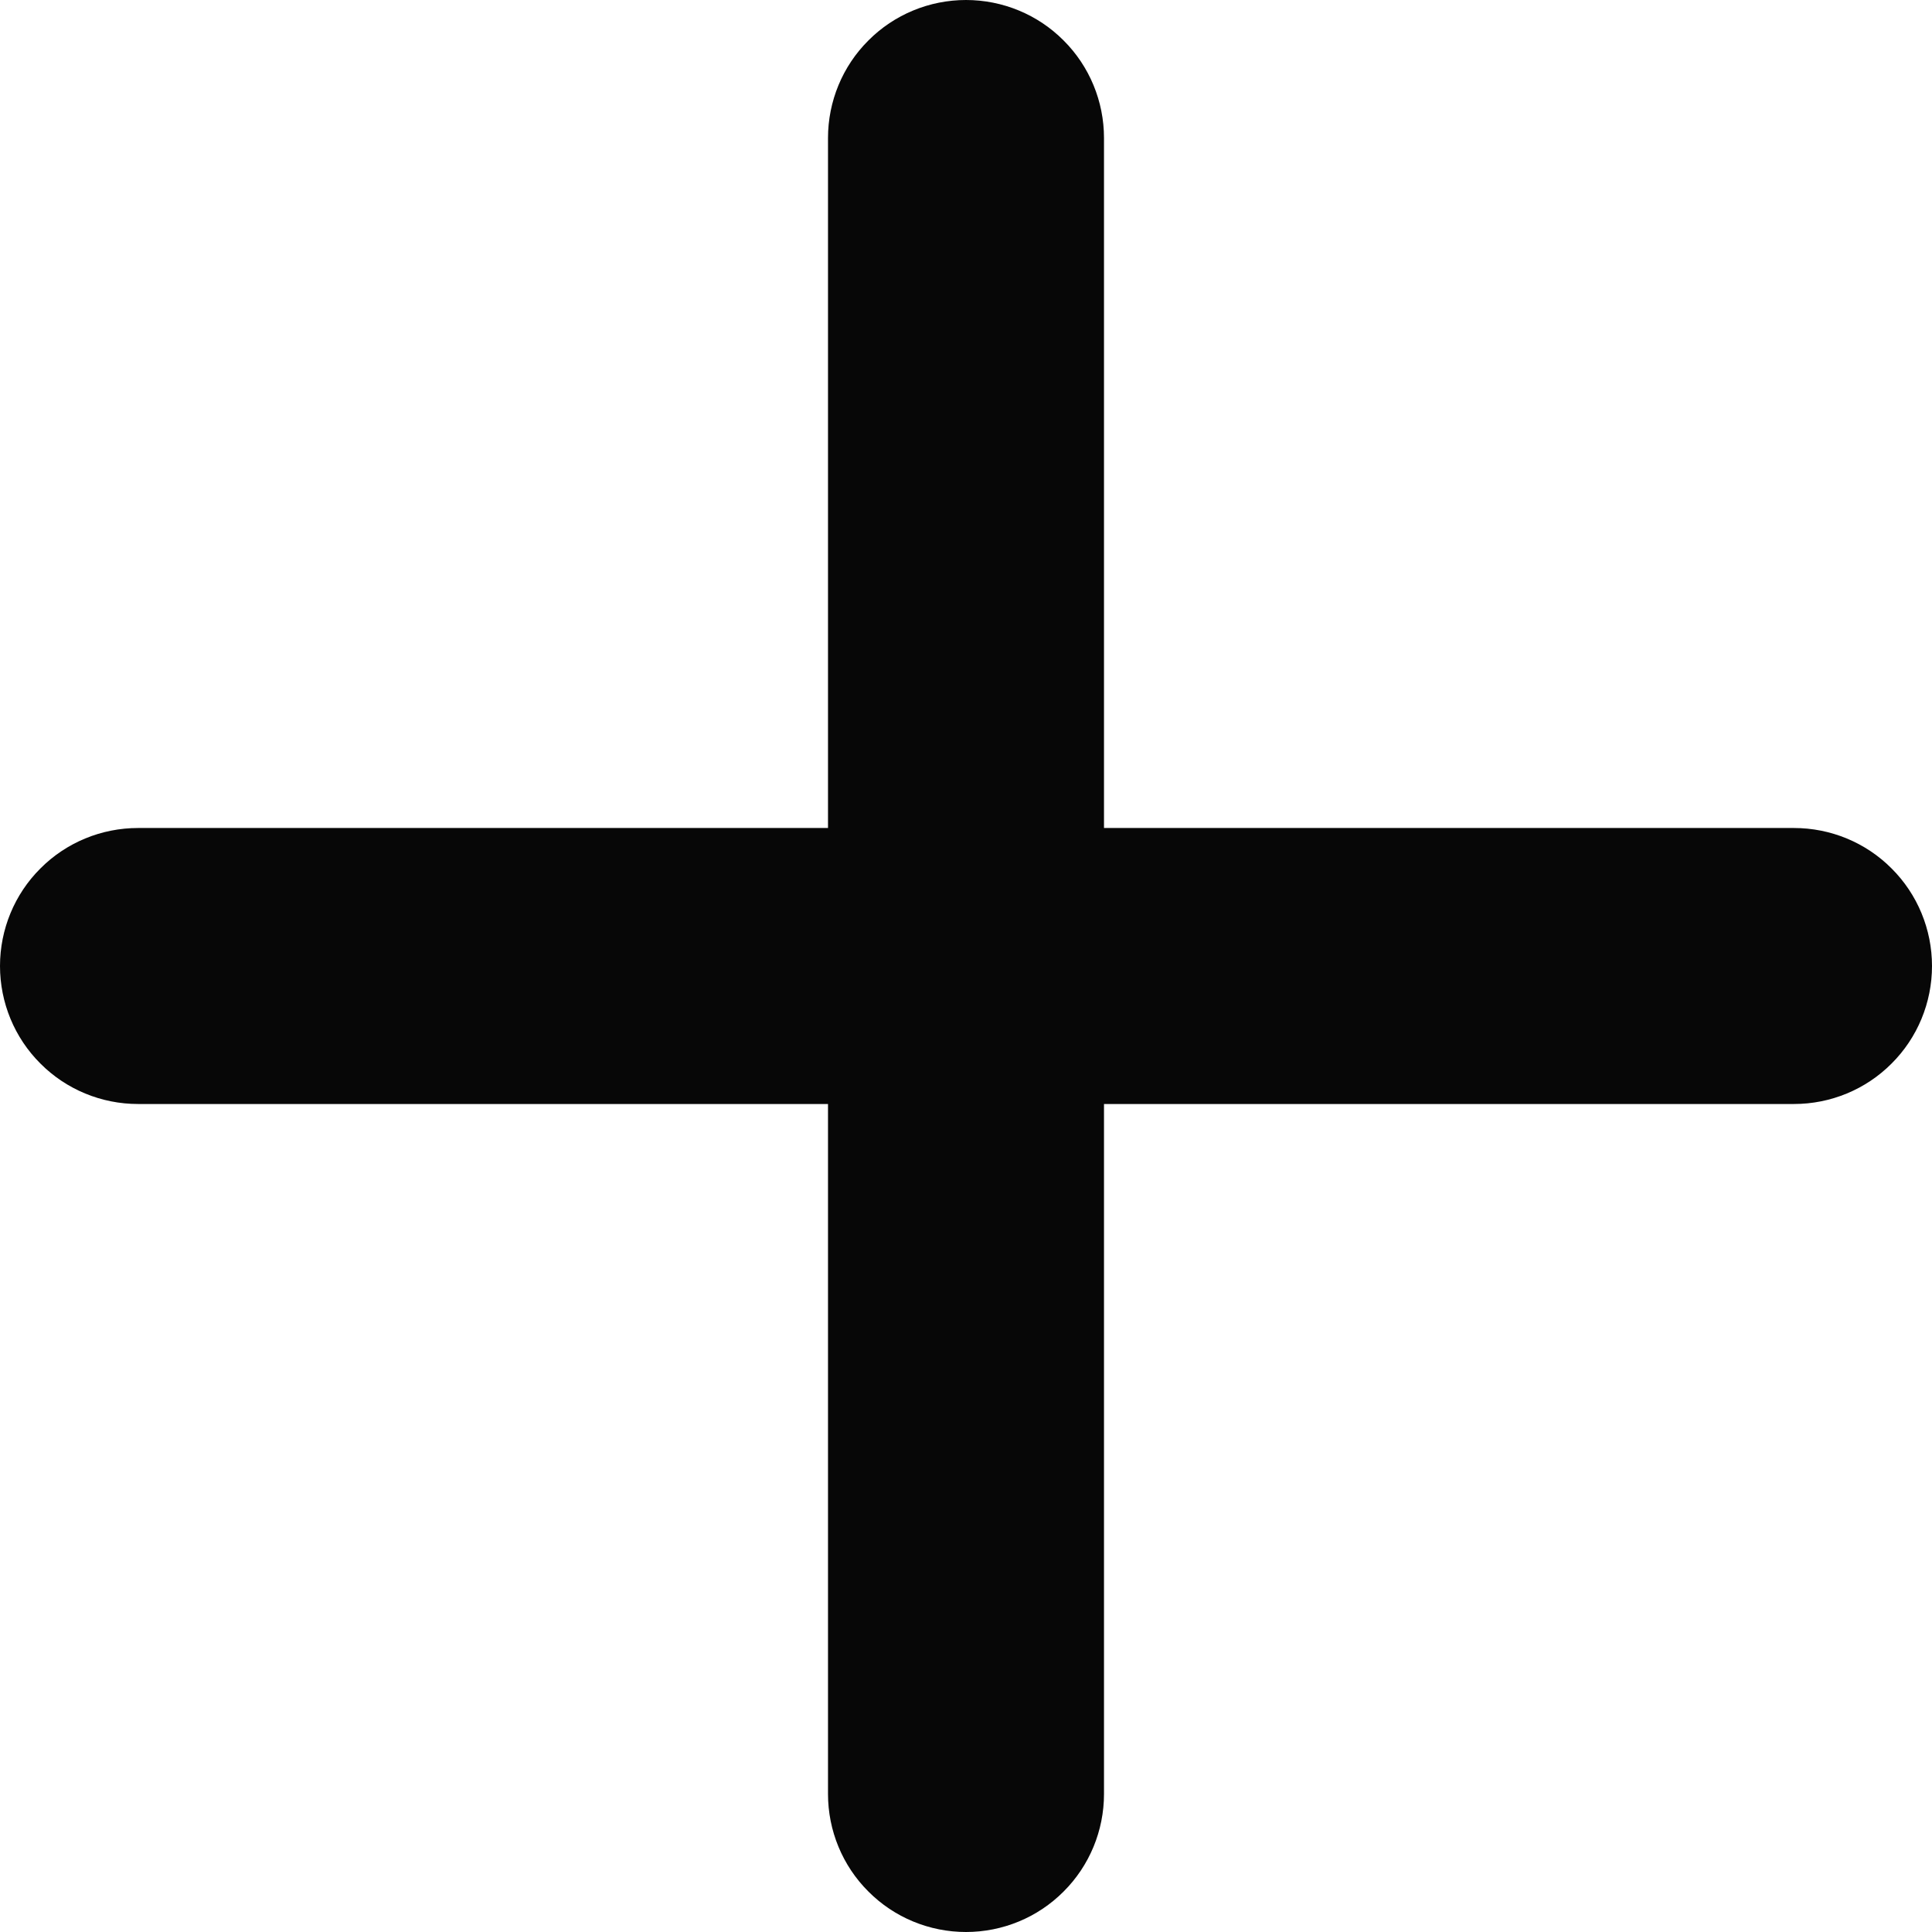
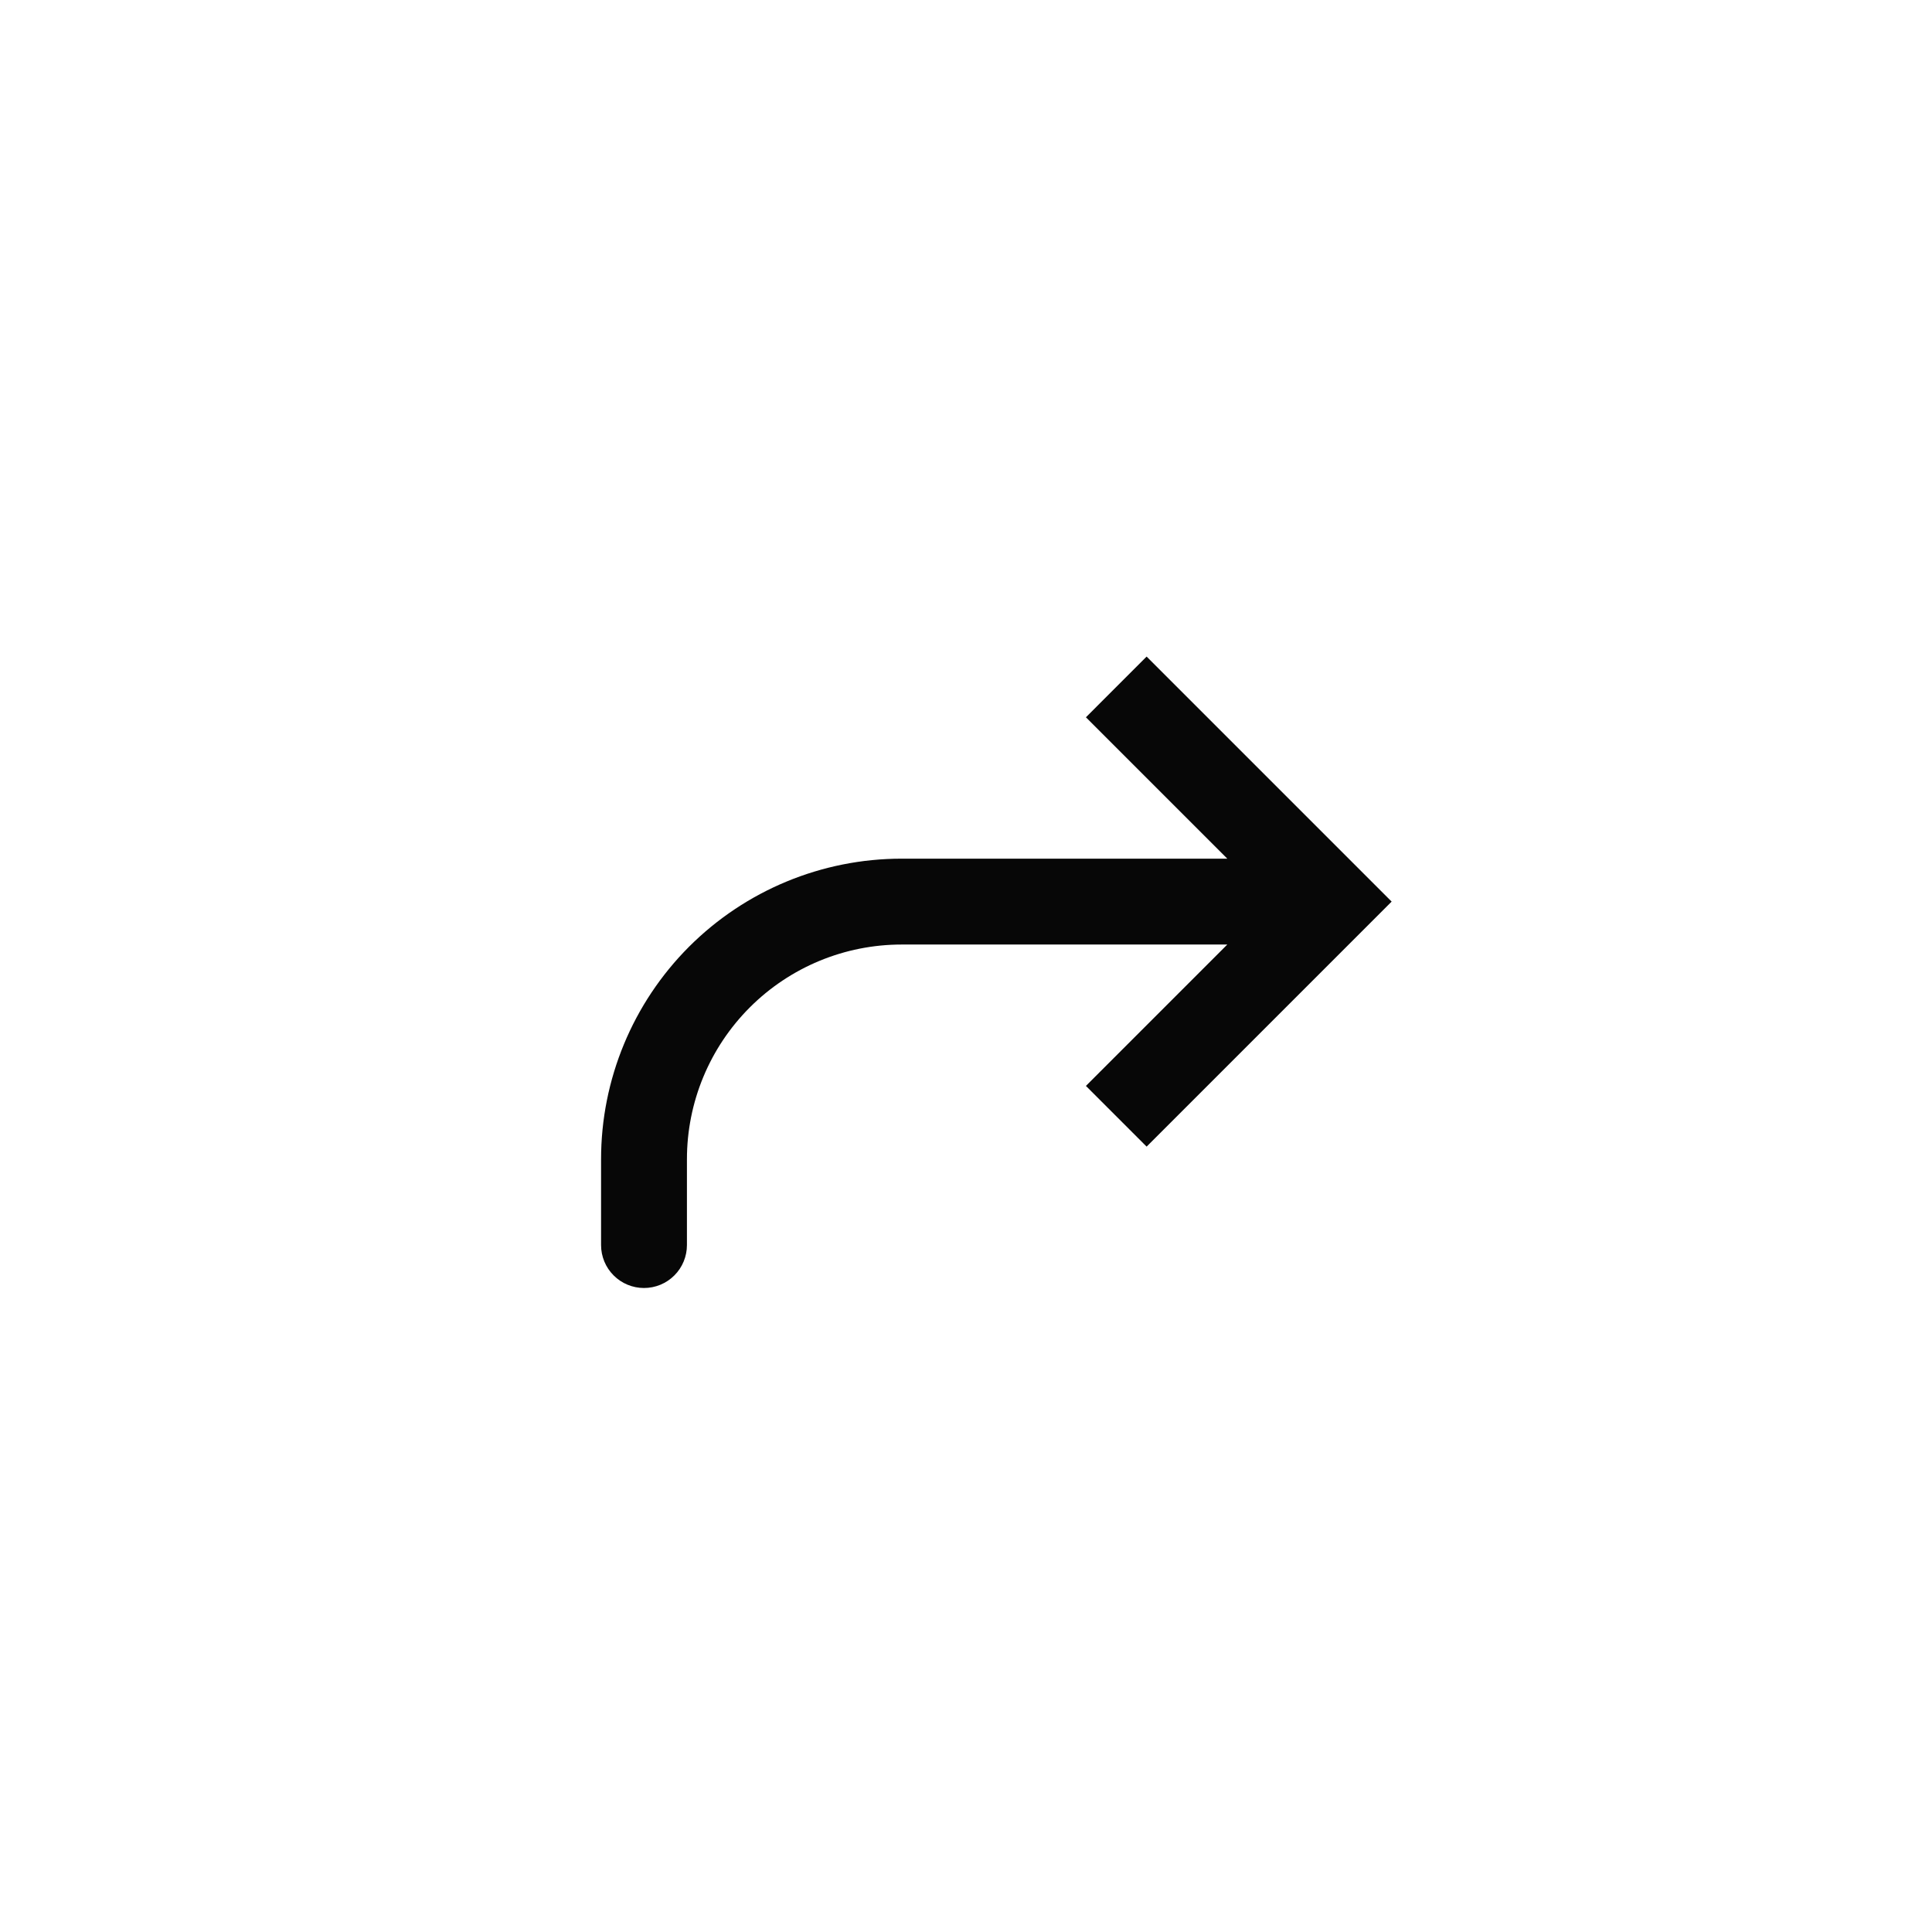
- <svg xmlns="http://www.w3.org/2000/svg" width="14" height="14" viewBox="0 0 14 14" fill="none">
-   <path d="M8 1C8 0.735 7.895 0.48 7.707 0.293C7.52 0.105 7.265 0 7 0C6.735 0 6.48 0.105 6.293 0.293C6.105 0.48 6 0.735 6 1V6H1C0.735 6 0.48 6.105 0.293 6.293C0.105 6.48 0 6.735 0 7C0 7.265 0.105 7.52 0.293 7.707C0.48 7.895 0.735 8 1 8H6V13C6 13.265 6.105 13.52 6.293 13.707C6.48 13.895 6.735 14 7 14C7.265 14 7.52 13.895 7.707 13.707C7.895 13.52 8 13.265 8 13V8H13C13.265 8 13.52 7.895 13.707 7.707C13.895 7.52 14 7.265 14 7C14 6.735 13.895 6.48 13.707 6.293C13.52 6.105 13.265 6 13 6H8V1Z" fill="#070707" />
+ <svg xmlns="http://www.w3.org/2000/svg" width="45" height="45" viewBox="0 0 45 45" fill="none">
+   <path d="M31 21L31.707 21.707L32.414 21L31.707 20.293L31 21ZM14 29C14 29.265 14.105 29.52 14.293 29.707C14.48 29.895 14.735 30 15 30C15.265 30 15.52 29.895 15.707 29.707C15.895 29.52 16 29.265 16 29H14ZM26.707 26.707L31.707 21.707L30.293 20.293L25.293 25.293L26.707 26.707ZM31.707 20.293L26.707 15.293L25.293 16.707L30.293 21.707L31.707 20.293ZM31 20H21V22H31V20ZM14 27V29H16V27H14ZM21 20C19.143 20 17.363 20.738 16.05 22.05C14.738 23.363 14 25.143 14 27H16C16 25.674 16.527 24.402 17.465 23.464C18.402 22.527 19.674 22 21 22V20Z" fill="#070707" />
</svg>
